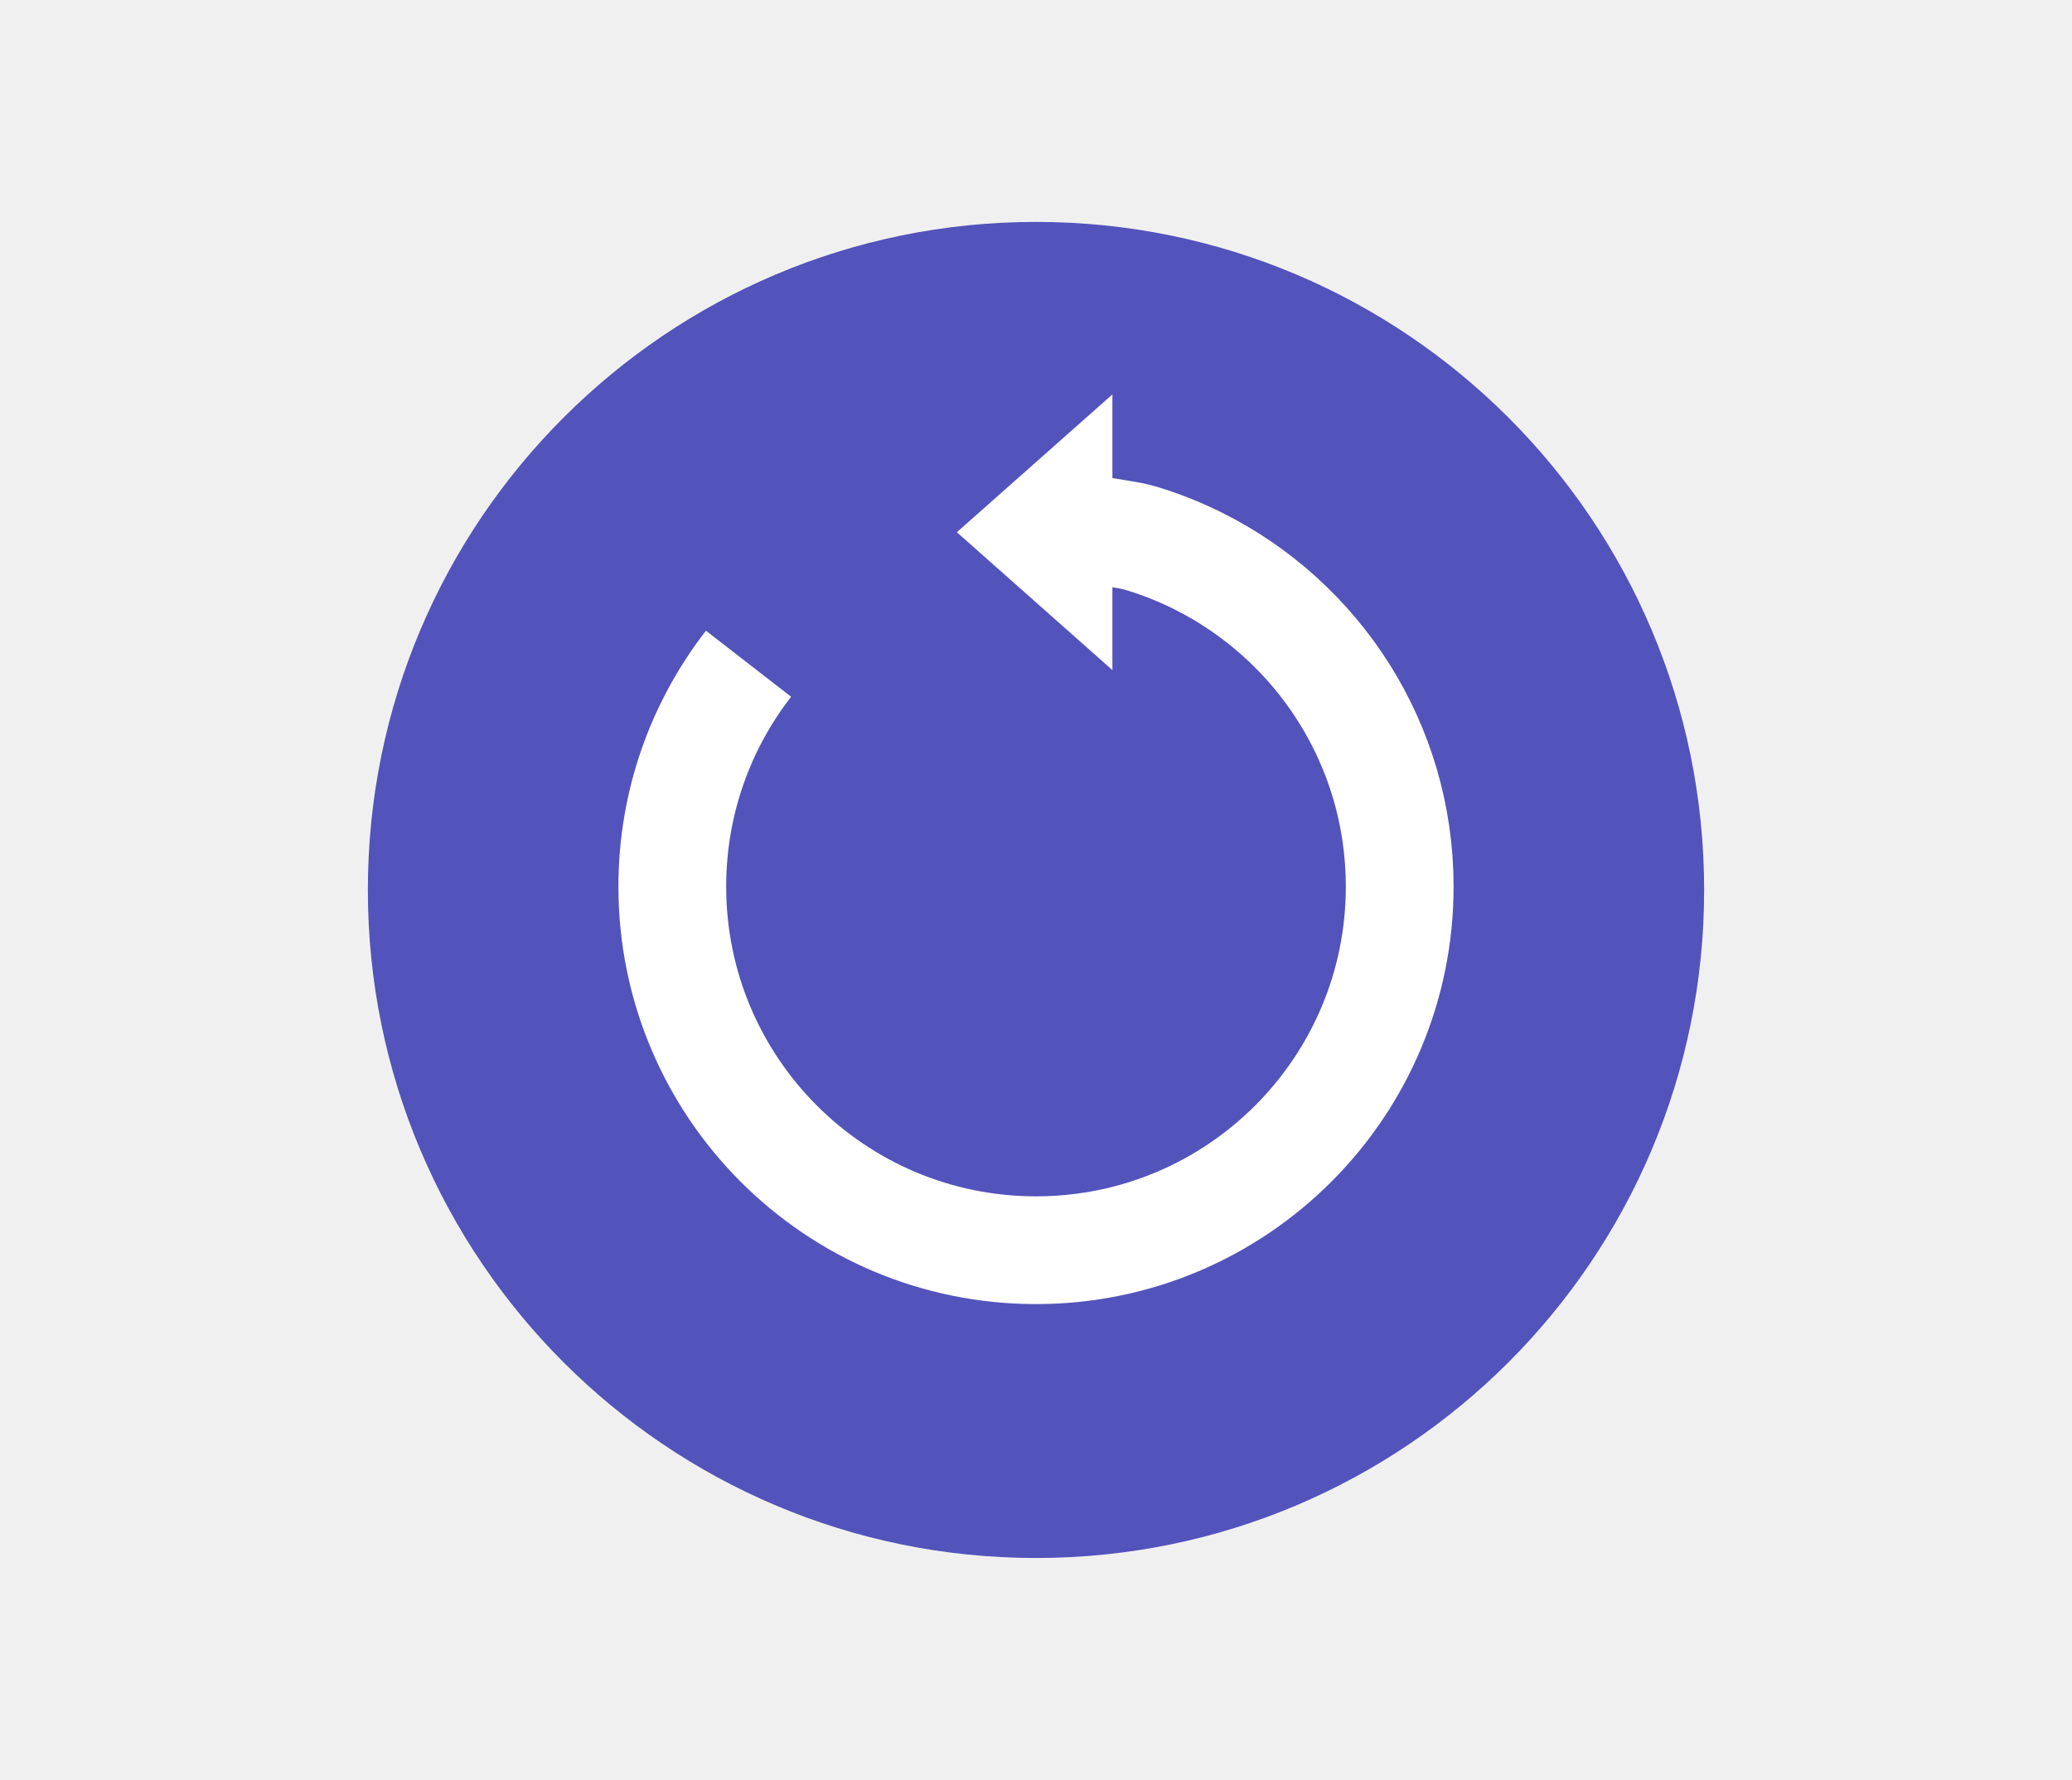
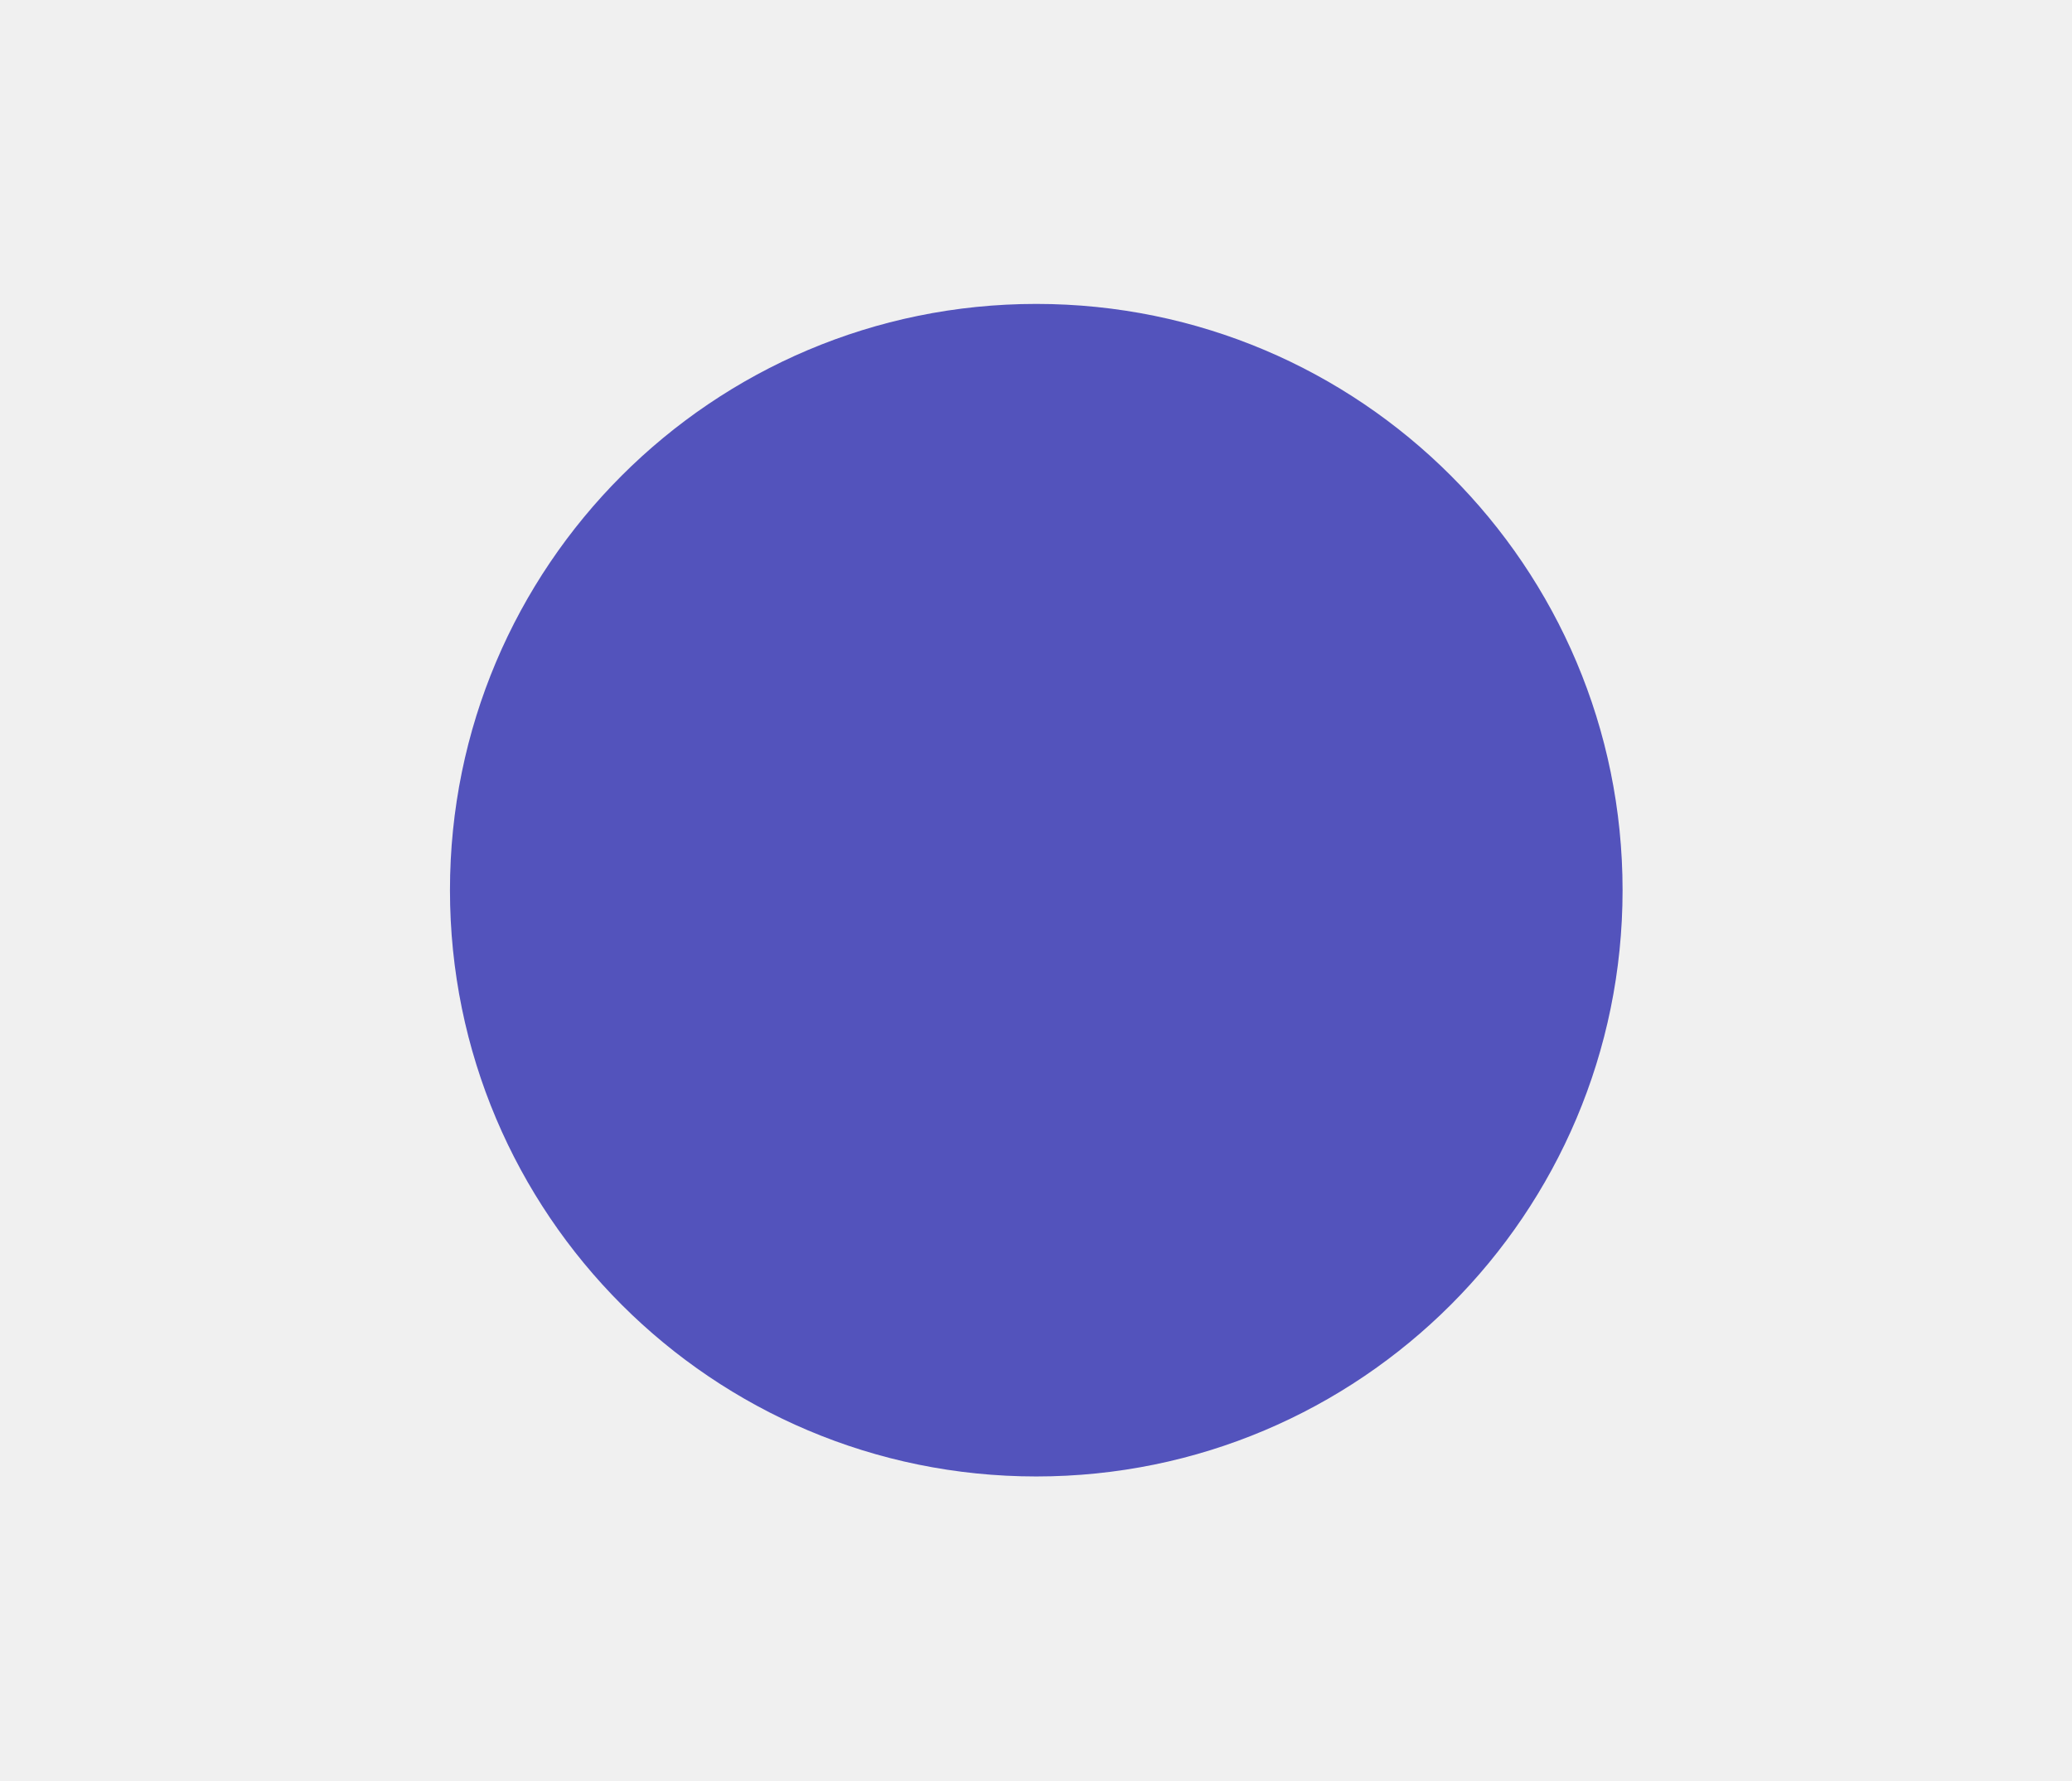
- <svg xmlns="http://www.w3.org/2000/svg" version="1.1" id="Layer_1" x="0px" y="0px" viewBox="0 0 384.54 330.39" style="enable-background:new 0 0 384.54 330.39;" xml:space="preserve">
+ <svg xmlns="http://www.w3.org/2000/svg" version="1.1" id="Layer_1" x="0px" y="0px" viewBox="0 0 384.5 330.4" style="enable-background:new 0 0 384.5 330.4;" xml:space="preserve">
  <style type="text/css">
	.st0{fill:#5353BC;}
- 	.st1{fill:none;stroke:#FFFFFF;stroke-width:20;stroke-miterlimit:10;}
- 	.st2{fill:#FFFFFF;}
+ 	.st1{display:none;fill:none;stroke:#FFFFFF;stroke-width:20;stroke-miterlimit:10;}
+ 	.st2{display:none;fill:#FFFFFF;}
</style>
  <g>
-     <circle class="st0" cx="192.27" cy="165.19" r="124" />
-     <path class="st1" d="M202.27,98.19c2.11,0.41,7.23,1.05,9.27,1.66c3.74,1.11,7.34,2.54,10.77,4.25   c22.21,11.05,37.46,33.98,37.46,60.46c0,37.28-30.22,67.5-67.5,67.5s-67.5-30.22-67.5-67.5c0-15.58,5.28-29.93,14.15-41.36" />
-     <polygon class="st2" points="206.45,124.38 177.58,98.79 206.45,73.21  " />
+     <circle class="st0" cx="192.3" cy="165.2" r="108.8" />
+     <path class="st1" d="M201,106.4c1.9,0.4,6.3,0.9,8.1,1.5c3.3,1,6.4,2.2,9.4,3.7c19.5,9.7,32.9,29.8,32.9,53   c0,32.7-26.5,59.2-59.2,59.2s-59.2-26.5-59.2-59.2c0-13.7,4.6-26.3,12.4-36.3" />
+     <polygon class="st2" points="204.7,129.4 179.4,107 204.7,84.5  " />
  </g>
</svg>
